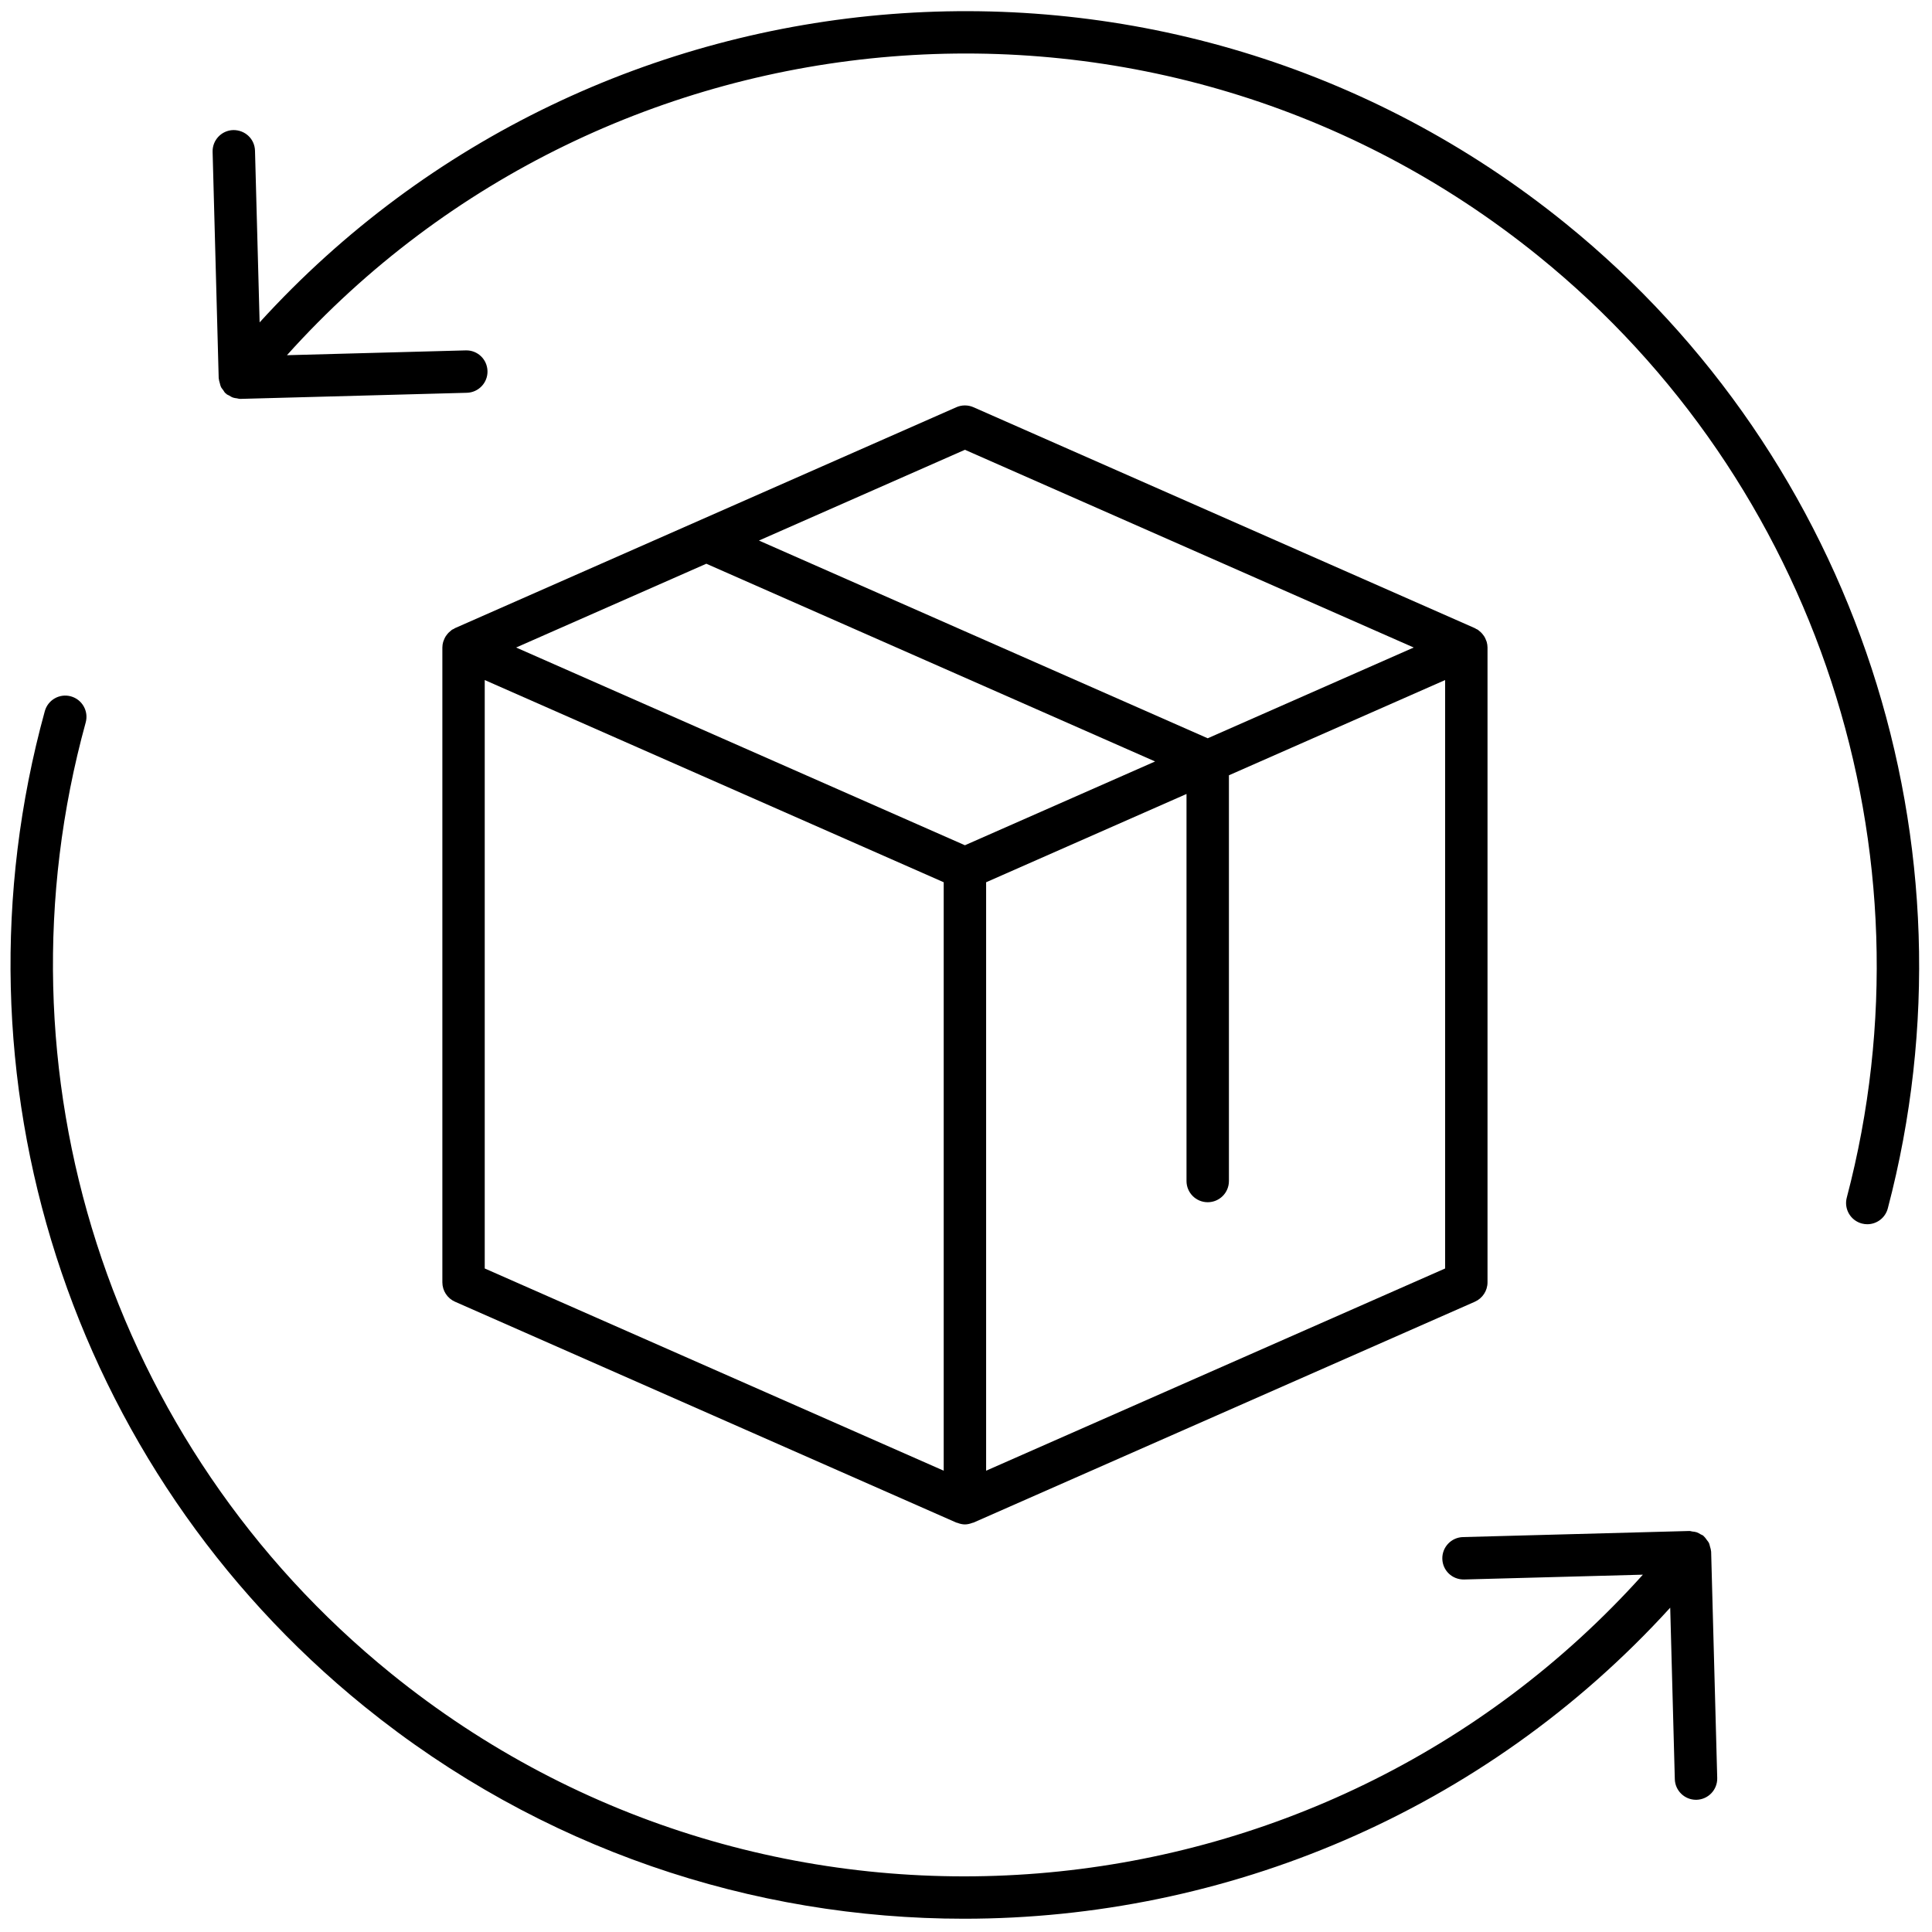
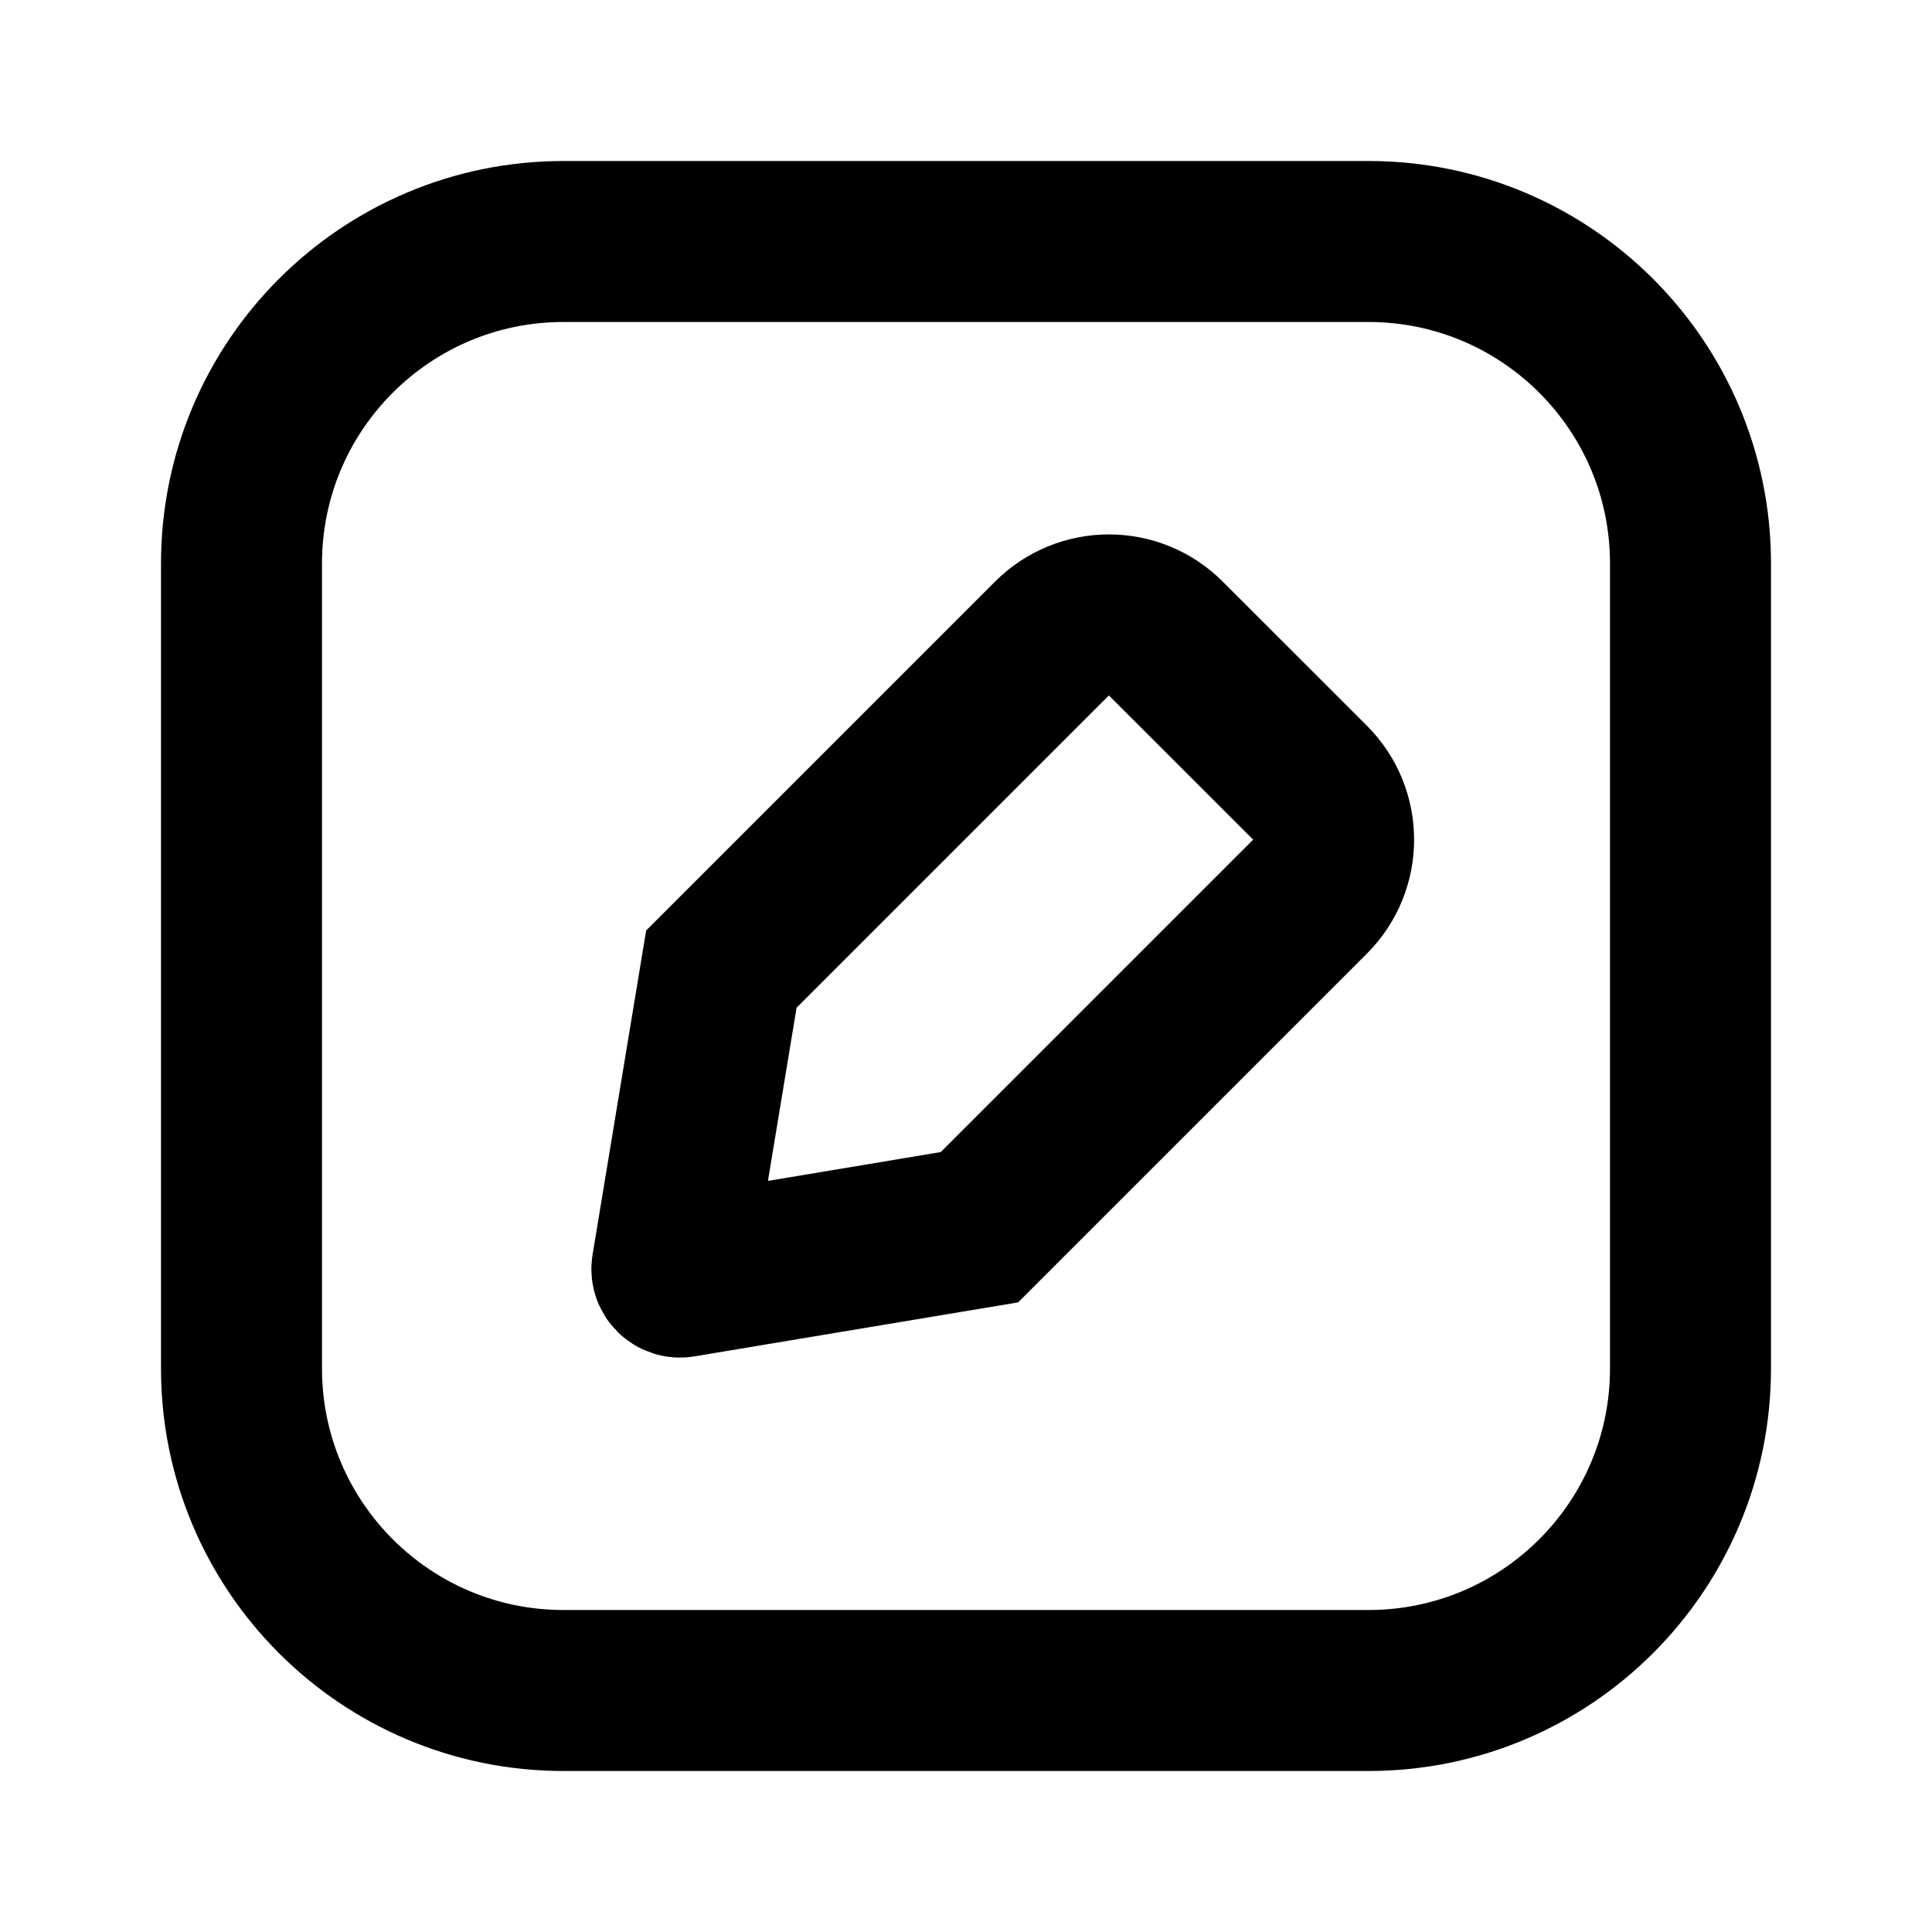
- <svg xmlns="http://www.w3.org/2000/svg" version="1.1" width="256" height="256" viewBox="0 0 256 256" xml:space="preserve">
-   <g style="stroke: none; stroke-width: 0; stroke-dasharray: none; stroke-linecap: butt; stroke-linejoin: miter; stroke-miterlimit: 10; fill: none; fill-rule: nonzero; opacity: 1;" transform="translate(1.406593 1.406593) scale(2.81 2.81)">
-     <path d="M 44.597 71.298 c 0.014 0.006 0.031 0.004 0.045 0.01 c 0.116 0.045 0.235 0.075 0.358 0.075 s 0.242 -0.031 0.358 -0.075 c 0.015 -0.006 0.031 -0.003 0.045 -0.01 l 23.643 -10.416 c 0.362 -0.16 0.597 -0.519 0.597 -0.915 V 30.034 c 0 -0.092 -0.015 -0.182 -0.039 -0.269 c -0.008 -0.029 -0.022 -0.055 -0.033 -0.083 c -0.021 -0.056 -0.044 -0.11 -0.075 -0.161 c -0.018 -0.03 -0.04 -0.057 -0.061 -0.085 c -0.033 -0.043 -0.067 -0.084 -0.106 -0.121 c -0.027 -0.026 -0.055 -0.049 -0.085 -0.072 c -0.019 -0.015 -0.034 -0.033 -0.055 -0.046 c -0.027 -0.018 -0.057 -0.027 -0.085 -0.041 c -0.02 -0.011 -0.036 -0.027 -0.058 -0.036 L 45.403 18.702 c -0.257 -0.113 -0.55 -0.113 -0.807 0 L 20.954 29.119 c -0.021 0.009 -0.037 0.025 -0.057 0.036 c -0.028 0.015 -0.059 0.024 -0.086 0.042 c -0.021 0.013 -0.036 0.032 -0.055 0.047 c -0.03 0.023 -0.057 0.046 -0.084 0.071 c -0.039 0.038 -0.074 0.078 -0.106 0.121 c -0.021 0.028 -0.043 0.055 -0.061 0.086 c -0.03 0.051 -0.053 0.104 -0.074 0.159 c -0.011 0.028 -0.025 0.055 -0.033 0.084 c -0.024 0.087 -0.039 0.176 -0.039 0.269 v 29.933 c 0 0.396 0.234 0.755 0.597 0.915 L 44.597 71.298 z M 67.643 59.315 L 46 68.85 V 41.102 l 9.449 -4.163 v 18.251 c 0 0.553 0.447 1 1 1 c 0.553 0 1 -0.447 1 -1 V 36.058 l 2.92 -1.286 l 7.275 -3.205 V 59.315 z M 45 20.709 l 21.163 9.324 l -9.714 4.28 l -21.162 -9.324 L 45 20.709 z M 32.806 26.082 l 21.162 9.324 L 45 39.357 l -21.163 -9.324 L 32.806 26.082 z M 22.357 31.567 l 7.275 3.205 L 44 41.102 V 68.85 l -21.643 -9.536 V 31.567 z" style="stroke: none; stroke-width: 1; stroke-dasharray: none; stroke-linecap: butt; stroke-linejoin: miter; stroke-miterlimit: 10; fill: rgb(0,0,0); fill-rule: nonzero; opacity: 1;" transform=" matrix(1 0 0 1 0 0) " stroke-linecap="round" />
-     <path d="M 73.321 10.035 C 54.722 -5.028 27.65 -2.782 11.742 14.702 l -0.218 -8.096 c -0.015 -0.552 -0.462 -0.979 -1.026 -0.973 C 9.946 5.648 9.51 6.107 9.525 6.66 l 0.287 10.676 c 0 0.013 0.008 0.025 0.009 0.038 c 0.004 0.068 0.027 0.131 0.045 0.198 c 0.016 0.059 0.026 0.119 0.053 0.174 c 0.027 0.056 0.07 0.101 0.107 0.152 c 0.034 0.045 0.056 0.099 0.098 0.138 c 0.01 0.01 0.025 0.013 0.035 0.022 c 0.01 0.008 0.013 0.02 0.023 0.028 c 0.036 0.029 0.079 0.038 0.117 0.062 c 0.062 0.038 0.122 0.077 0.191 0.1 c 0.061 0.021 0.122 0.027 0.185 0.035 c 0.046 0.007 0.089 0.026 0.136 0.026 c 0.009 0 0.018 0 0.027 0 l 10.676 -0.288 c 0.552 -0.015 0.988 -0.474 0.973 -1.026 c -0.015 -0.552 -0.469 -0.989 -1.026 -0.973 l -8.431 0.227 c 15.177 -16.894 41.189 -19.113 59.032 -4.66 c 13.121 10.628 18.821 28.05 14.522 44.384 c -0.141 0.534 0.178 1.081 0.712 1.222 c 0.086 0.022 0.171 0.033 0.256 0.033 c 0.443 0 0.848 -0.297 0.966 -0.745 C 93.017 39.388 87.052 21.157 73.321 10.035 z" style="stroke: none; stroke-width: 1; stroke-dasharray: none; stroke-linecap: butt; stroke-linejoin: miter; stroke-miterlimit: 10; fill: rgb(0,0,0); fill-rule: nonzero; opacity: 1;" transform=" matrix(1 0 0 1 0 0) " stroke-linecap="round" />
-     <path d="M 80.18 72.626 c -0.004 -0.067 -0.026 -0.129 -0.044 -0.193 c -0.017 -0.063 -0.028 -0.128 -0.057 -0.185 c -0.022 -0.045 -0.058 -0.082 -0.088 -0.123 c -0.046 -0.065 -0.089 -0.129 -0.149 -0.181 c -0.01 -0.009 -0.014 -0.021 -0.024 -0.029 c -0.037 -0.03 -0.082 -0.039 -0.121 -0.063 c -0.061 -0.036 -0.119 -0.074 -0.187 -0.097 c -0.068 -0.023 -0.137 -0.029 -0.208 -0.037 c -0.048 -0.006 -0.091 -0.026 -0.141 -0.025 l -10.676 0.287 c -0.552 0.016 -0.987 0.475 -0.973 1.027 c 0.015 0.553 0.468 0.983 1.027 0.973 l 8.43 -0.227 c -15.177 16.895 -41.186 19.113 -59.031 4.659 C 4.655 67.652 -0.996 50.049 3.541 33.566 c 0.146 -0.533 -0.167 -1.083 -0.699 -1.23 c -0.534 -0.147 -1.083 0.166 -1.23 0.699 c -4.748 17.25 1.166 35.672 15.067 46.931 c 8.317 6.736 18.327 10.011 28.278 10.011 c 12.299 0 24.506 -5.006 33.301 -14.668 l 0.217 8.086 c 0.015 0.543 0.46 0.973 0.999 0.973 c 0.01 0 0.019 0 0.028 0 c 0.552 -0.016 0.987 -0.475 0.973 -1.027 l -0.287 -10.676 C 80.188 72.651 80.18 72.64 80.18 72.626 z" style="stroke: none; stroke-width: 1; stroke-dasharray: none; stroke-linecap: butt; stroke-linejoin: miter; stroke-miterlimit: 10; fill: rgb(0,0,0); fill-rule: nonzero; opacity: 1;" transform=" matrix(1 0 0 1 0 0) " stroke-linecap="round" />
-   </g>
+ <svg xmlns="http://www.w3.org/2000/svg" width="800px" height="800px" viewBox="0 0 24 24" fill="none">
+   <path d="M3 7C3 4.791 4.791 3 7 3H17C19.209 3 21 4.791 21 7V17C21 19.209 19.209 21 17 21H7C4.791 21 3 19.209 3 17V7Z" stroke="#000000" stroke-width="2" />
+   <path d="M16.274 11.138C16.664 10.747 16.664 10.114 16.274 9.723L14.482 7.932C14.092 7.541 13.459 7.541 13.068 7.932L8.961 12.039L8.348 15.748C8.336 15.815 8.395 15.874 8.463 15.863L12.167 15.245L16.274 11.138Z" stroke="#000000" stroke-width="2" />
</svg>
